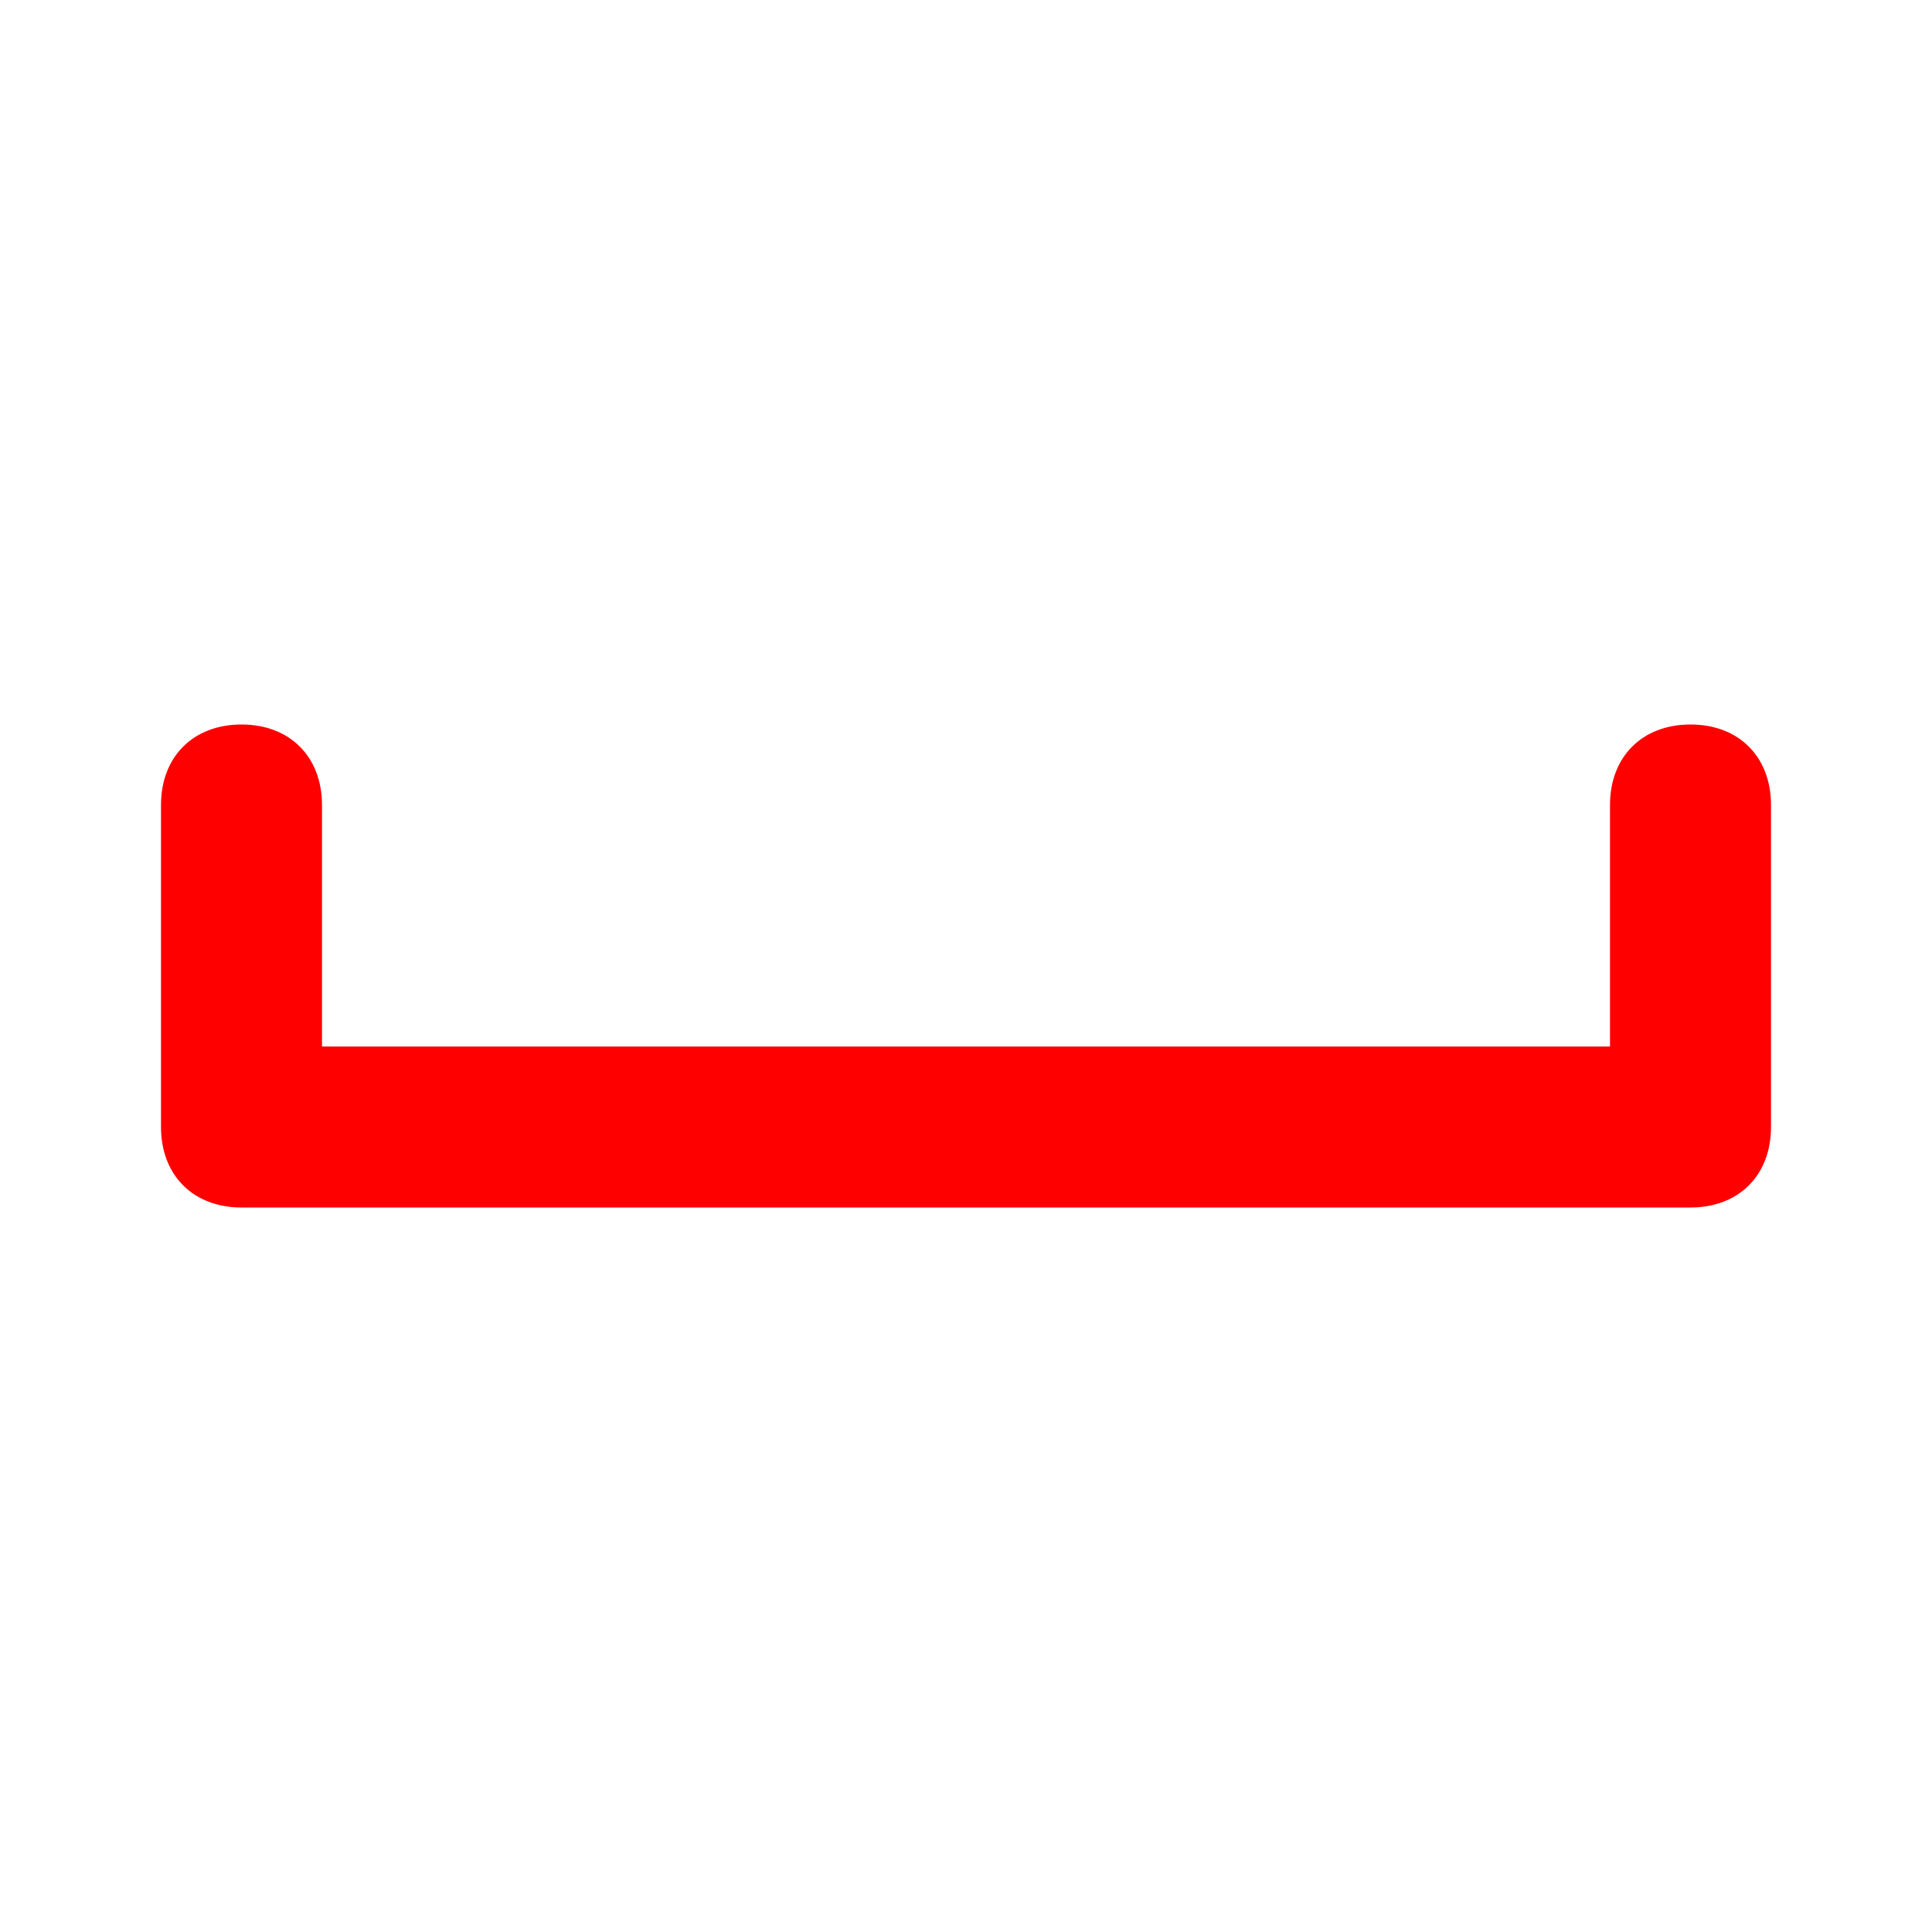
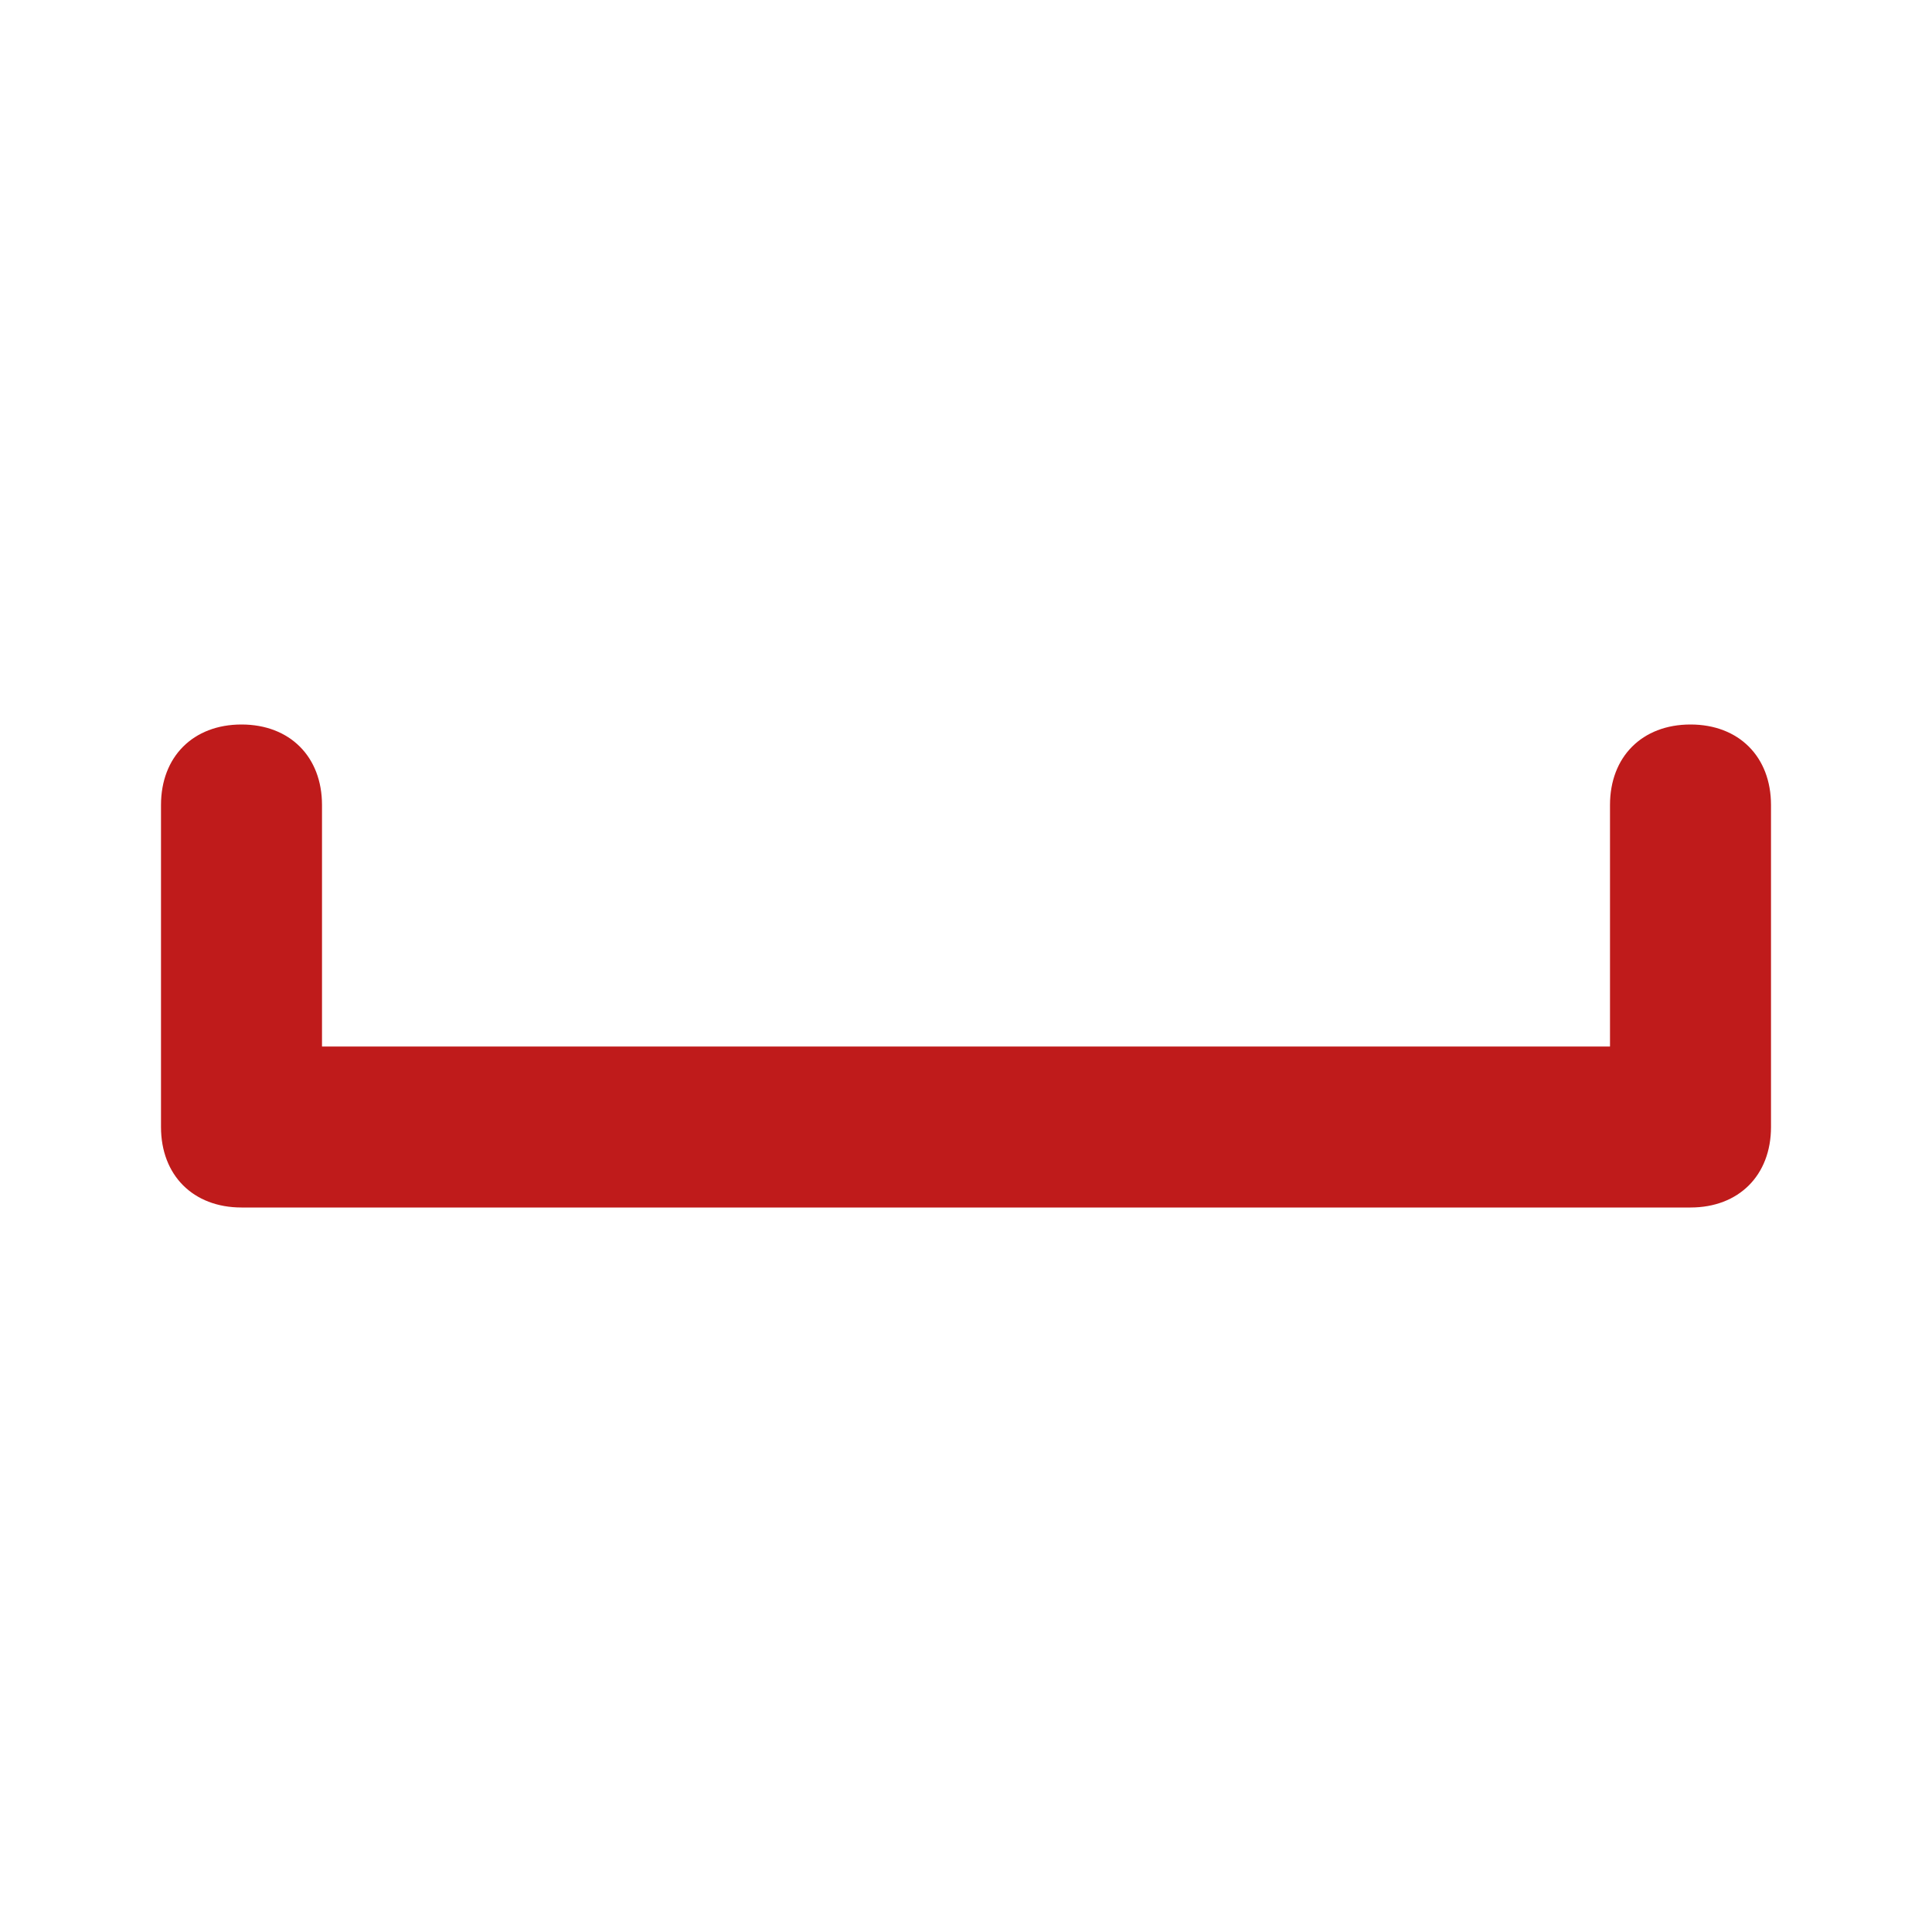
- <svg xmlns="http://www.w3.org/2000/svg" fill="#ff0000" width="800px" height="800px" viewBox="0 0 24 24" enable-background="new 0 0 24 24">
+ <svg xmlns="http://www.w3.org/2000/svg" fill="#BF1B1B" width="800px" height="800px" viewBox="0 0 24 24" enable-background="new 0 0 24 24">
  <g id="SVGRepo_bgCarrier" stroke-width="0" />
  <g id="SVGRepo_tracerCarrier" stroke-linecap="round" stroke-linejoin="round" />
  <g id="SVGRepo_iconCarrier">
    <path d="M21,9c-0.6,0-1,0.4-1,1v3H4v-3c0-0.6-0.4-1-1-1s-1,0.4-1,1v4c0,0.6,0.4,1,1,1h18c0.6,0,1-0.4,1-1v-4C22,9.4,21.6,9,21,9z" />
  </g>
</svg>
